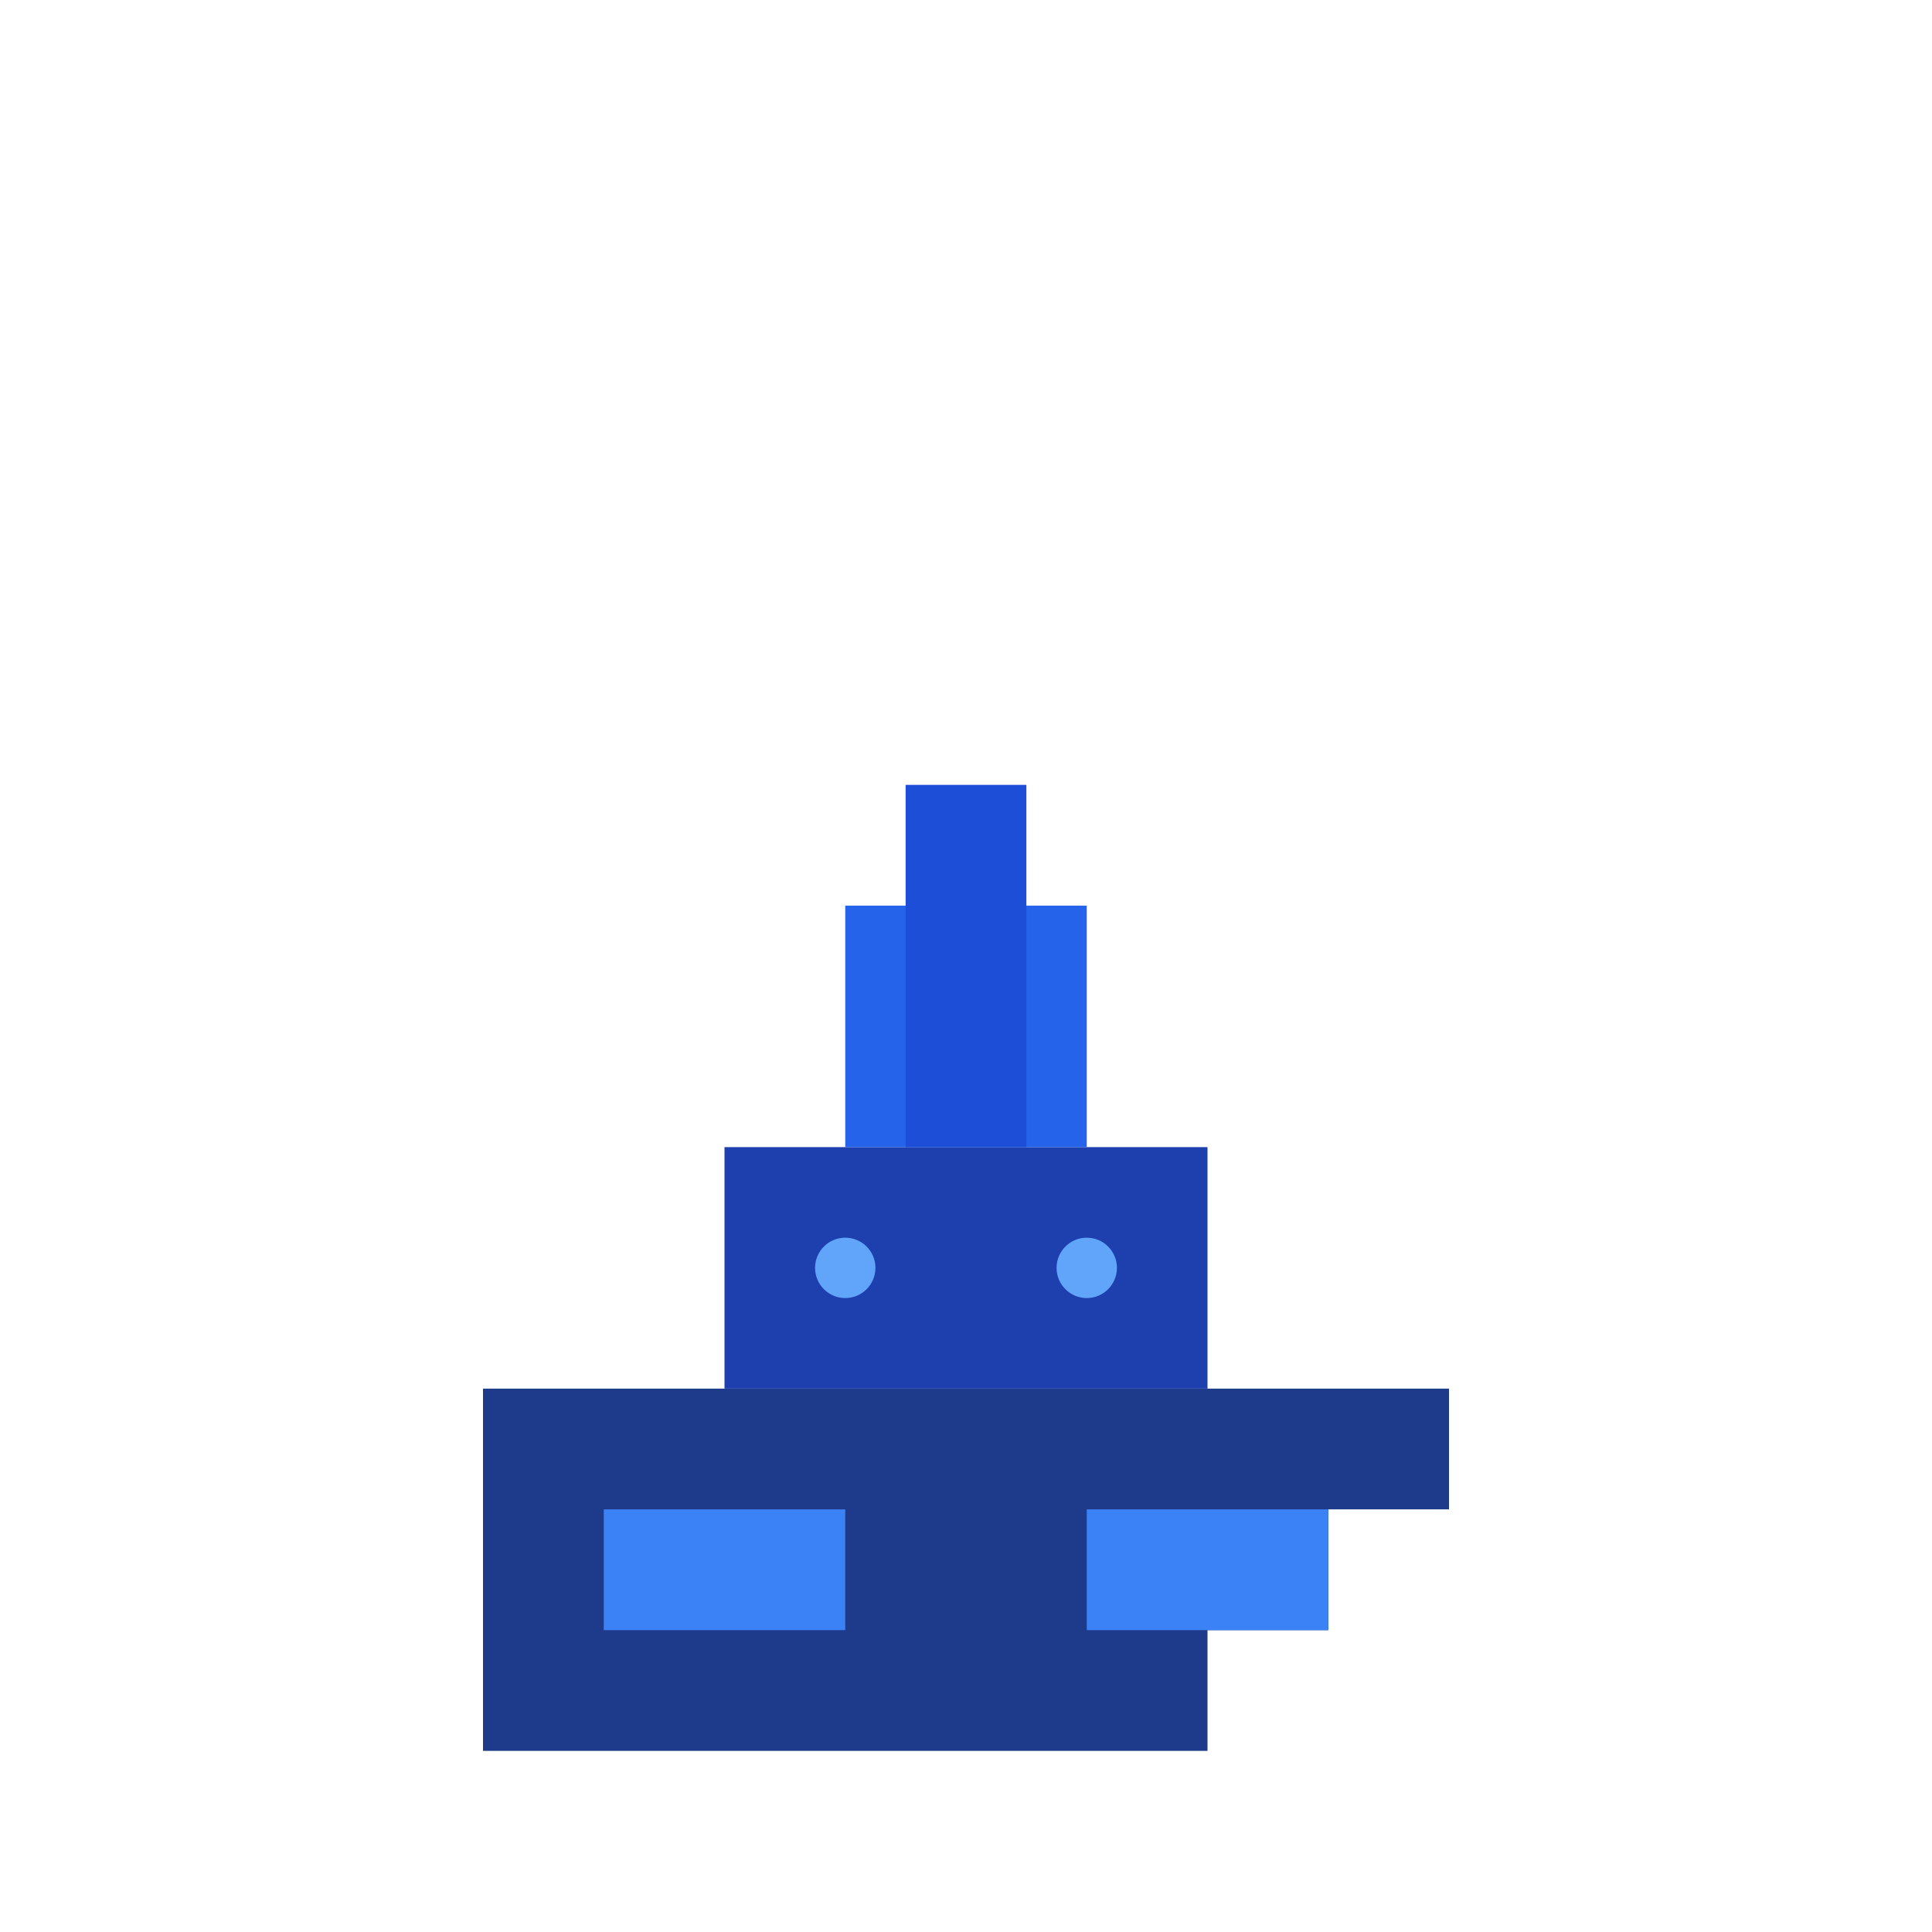
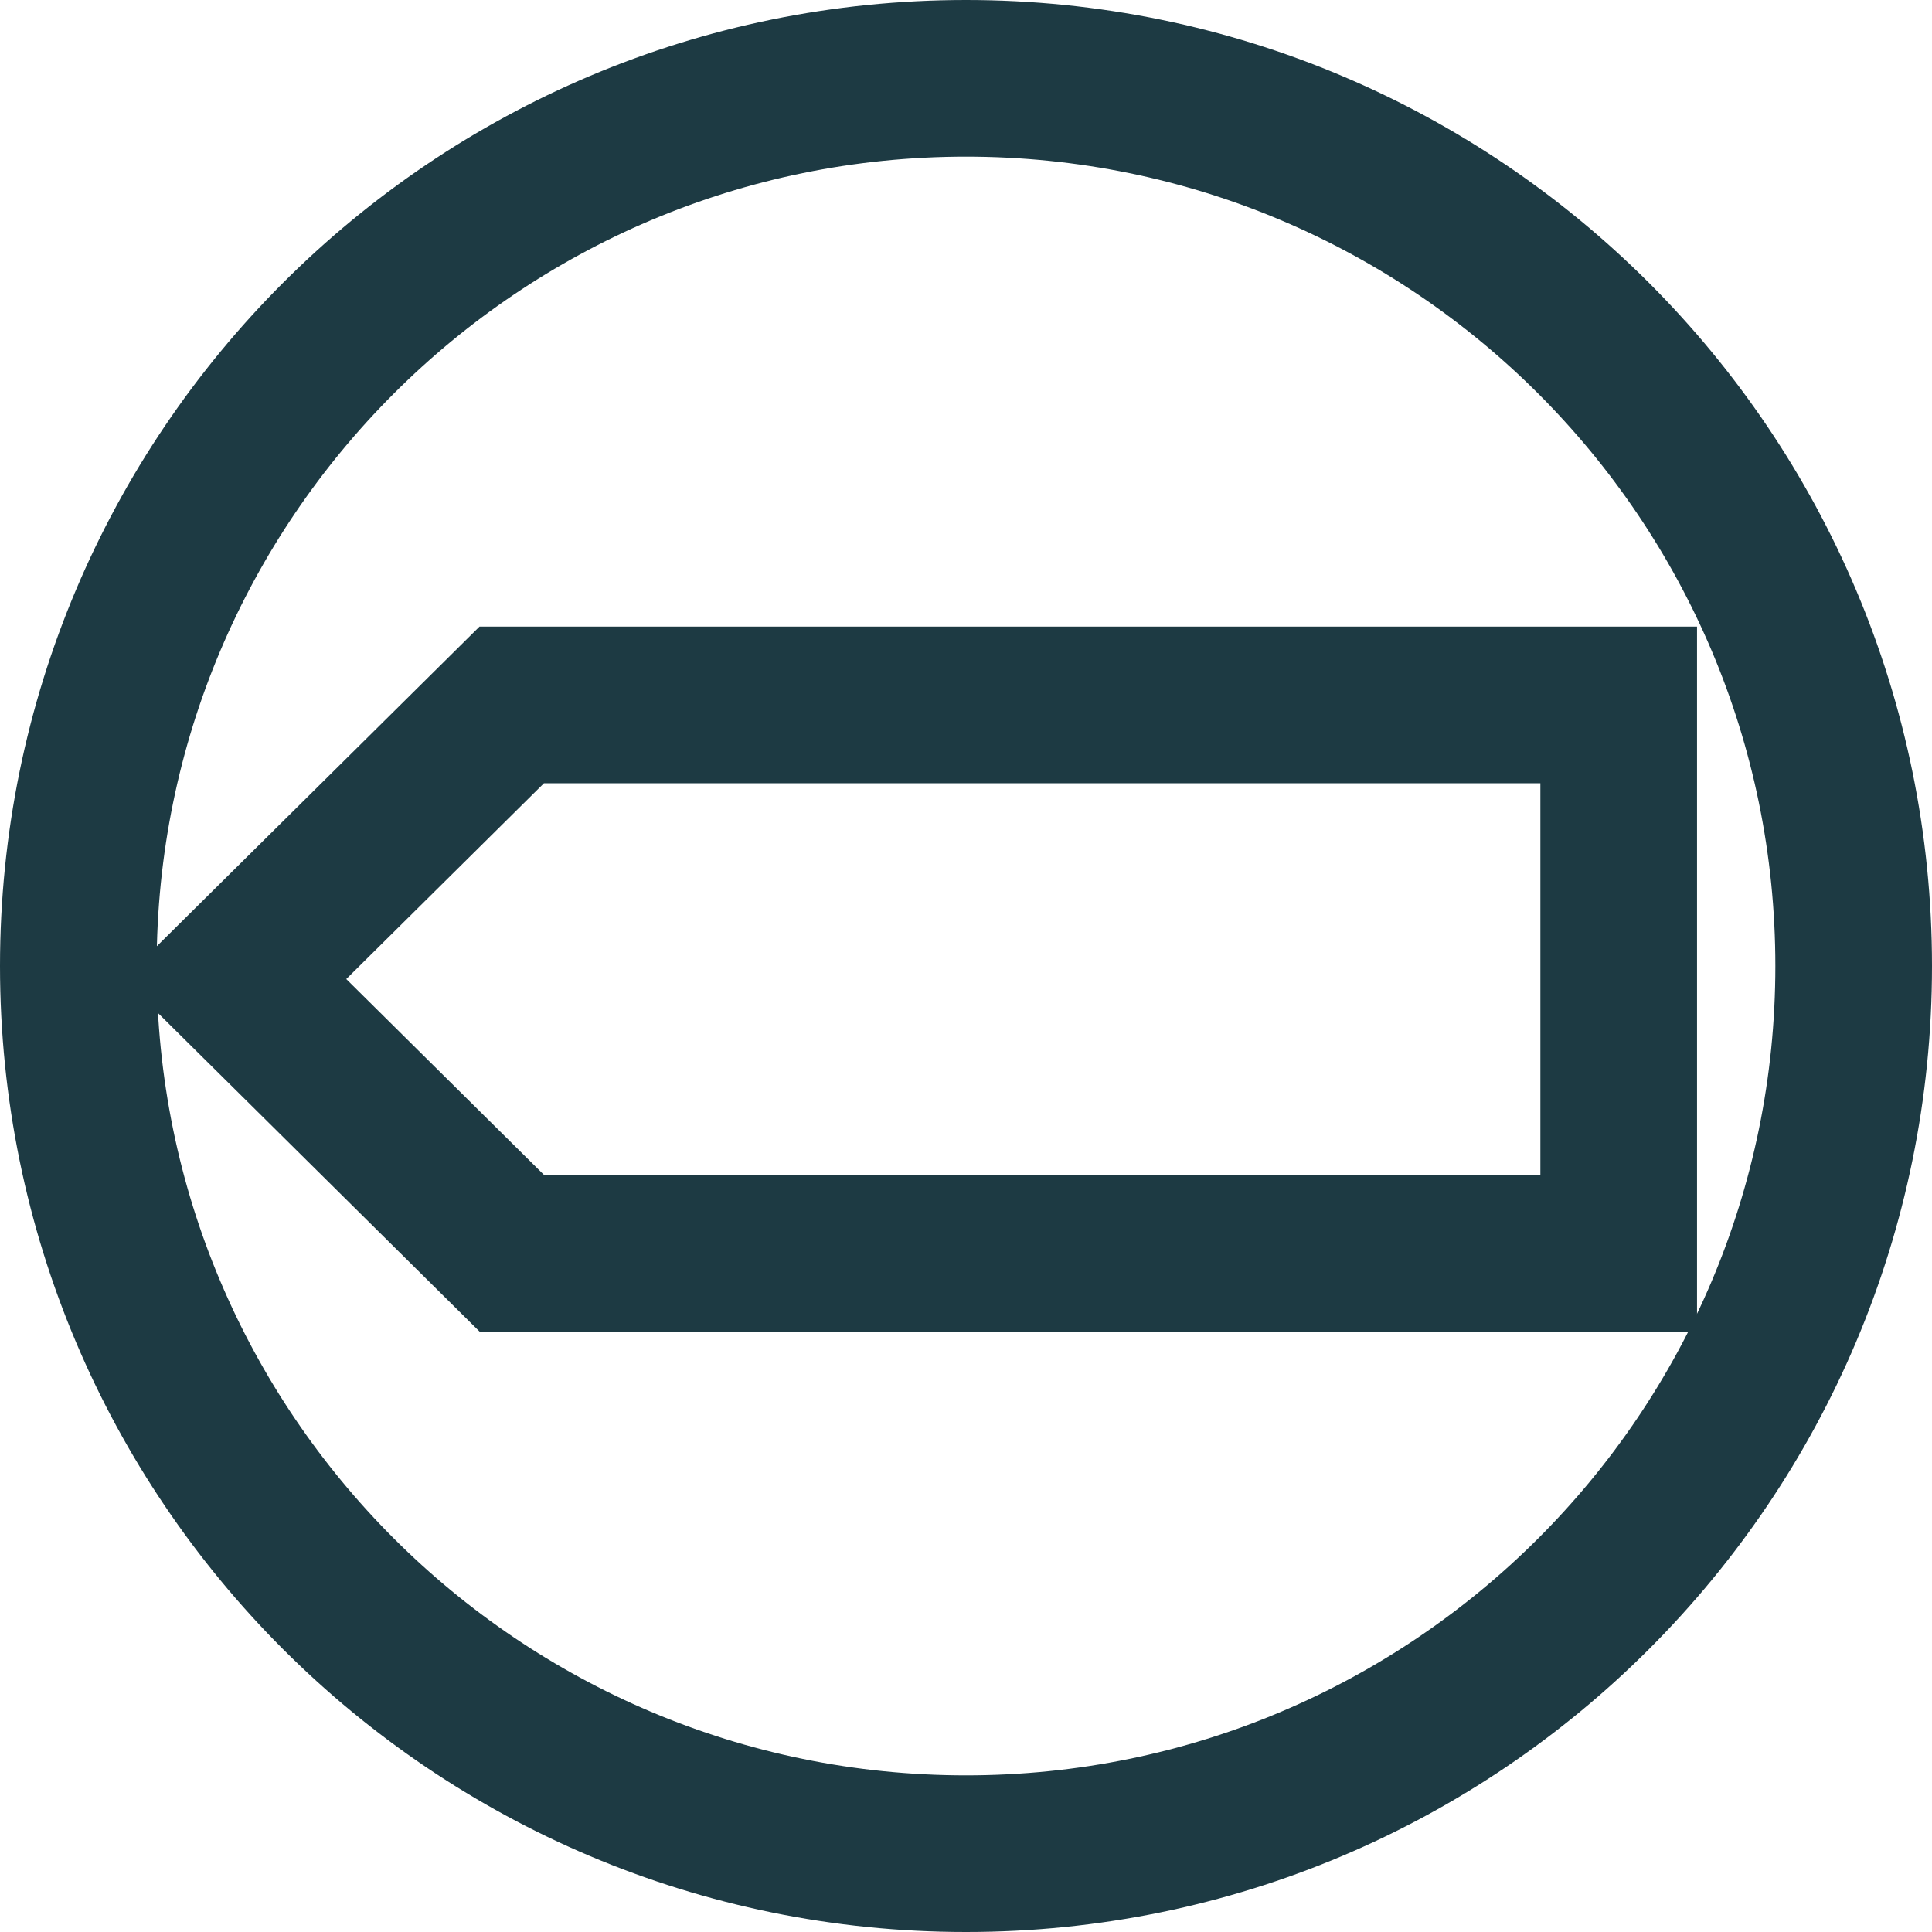
- <svg xmlns="http://www.w3.org/2000/svg" width="64" height="64" viewBox="0 0 64 64" fill="none">
-   <rect width="64" height="64" fill="transparent" />
-   <path d="M16 46H48V50H44V54H40V58H16V46Z" fill="#1e3a8a" />
-   <path d="M20 50H28V54H20V50Z" fill="#3b82f6" />
-   <path d="M36 50H44V54H36V50Z" fill="#3b82f6" />
-   <path d="M24 38H40V46H24V38Z" fill="#1e40af" />
-   <path d="M28 30H36V38H28V30Z" fill="#2563eb" />
-   <rect x="30" y="26" width="4" height="12" fill="#1d4ed8" />
-   <circle cx="28" cy="42" r="1" fill="#60a5fa" />
-   <circle cx="36" cy="42" r="1" fill="#60a5fa" />
+ <svg xmlns="http://www.w3.org/2000/svg" width="74" height="74" viewBox="0 0 74 74" fill="none">
+   <path d="M37 3C55.778 3 71 18.222 71 37C71 55.778 55.778 71 37 71C18.222 71 3 55.778 3 37C3 18.222 18.222 3 37 3Z" stroke="#1D3A43" stroke-width="6" />
+   <path d="M9 37.5L19.6 48H62V27H19.6L9 37.5Z" stroke="#1D3A43" stroke-width="6" />
</svg>
